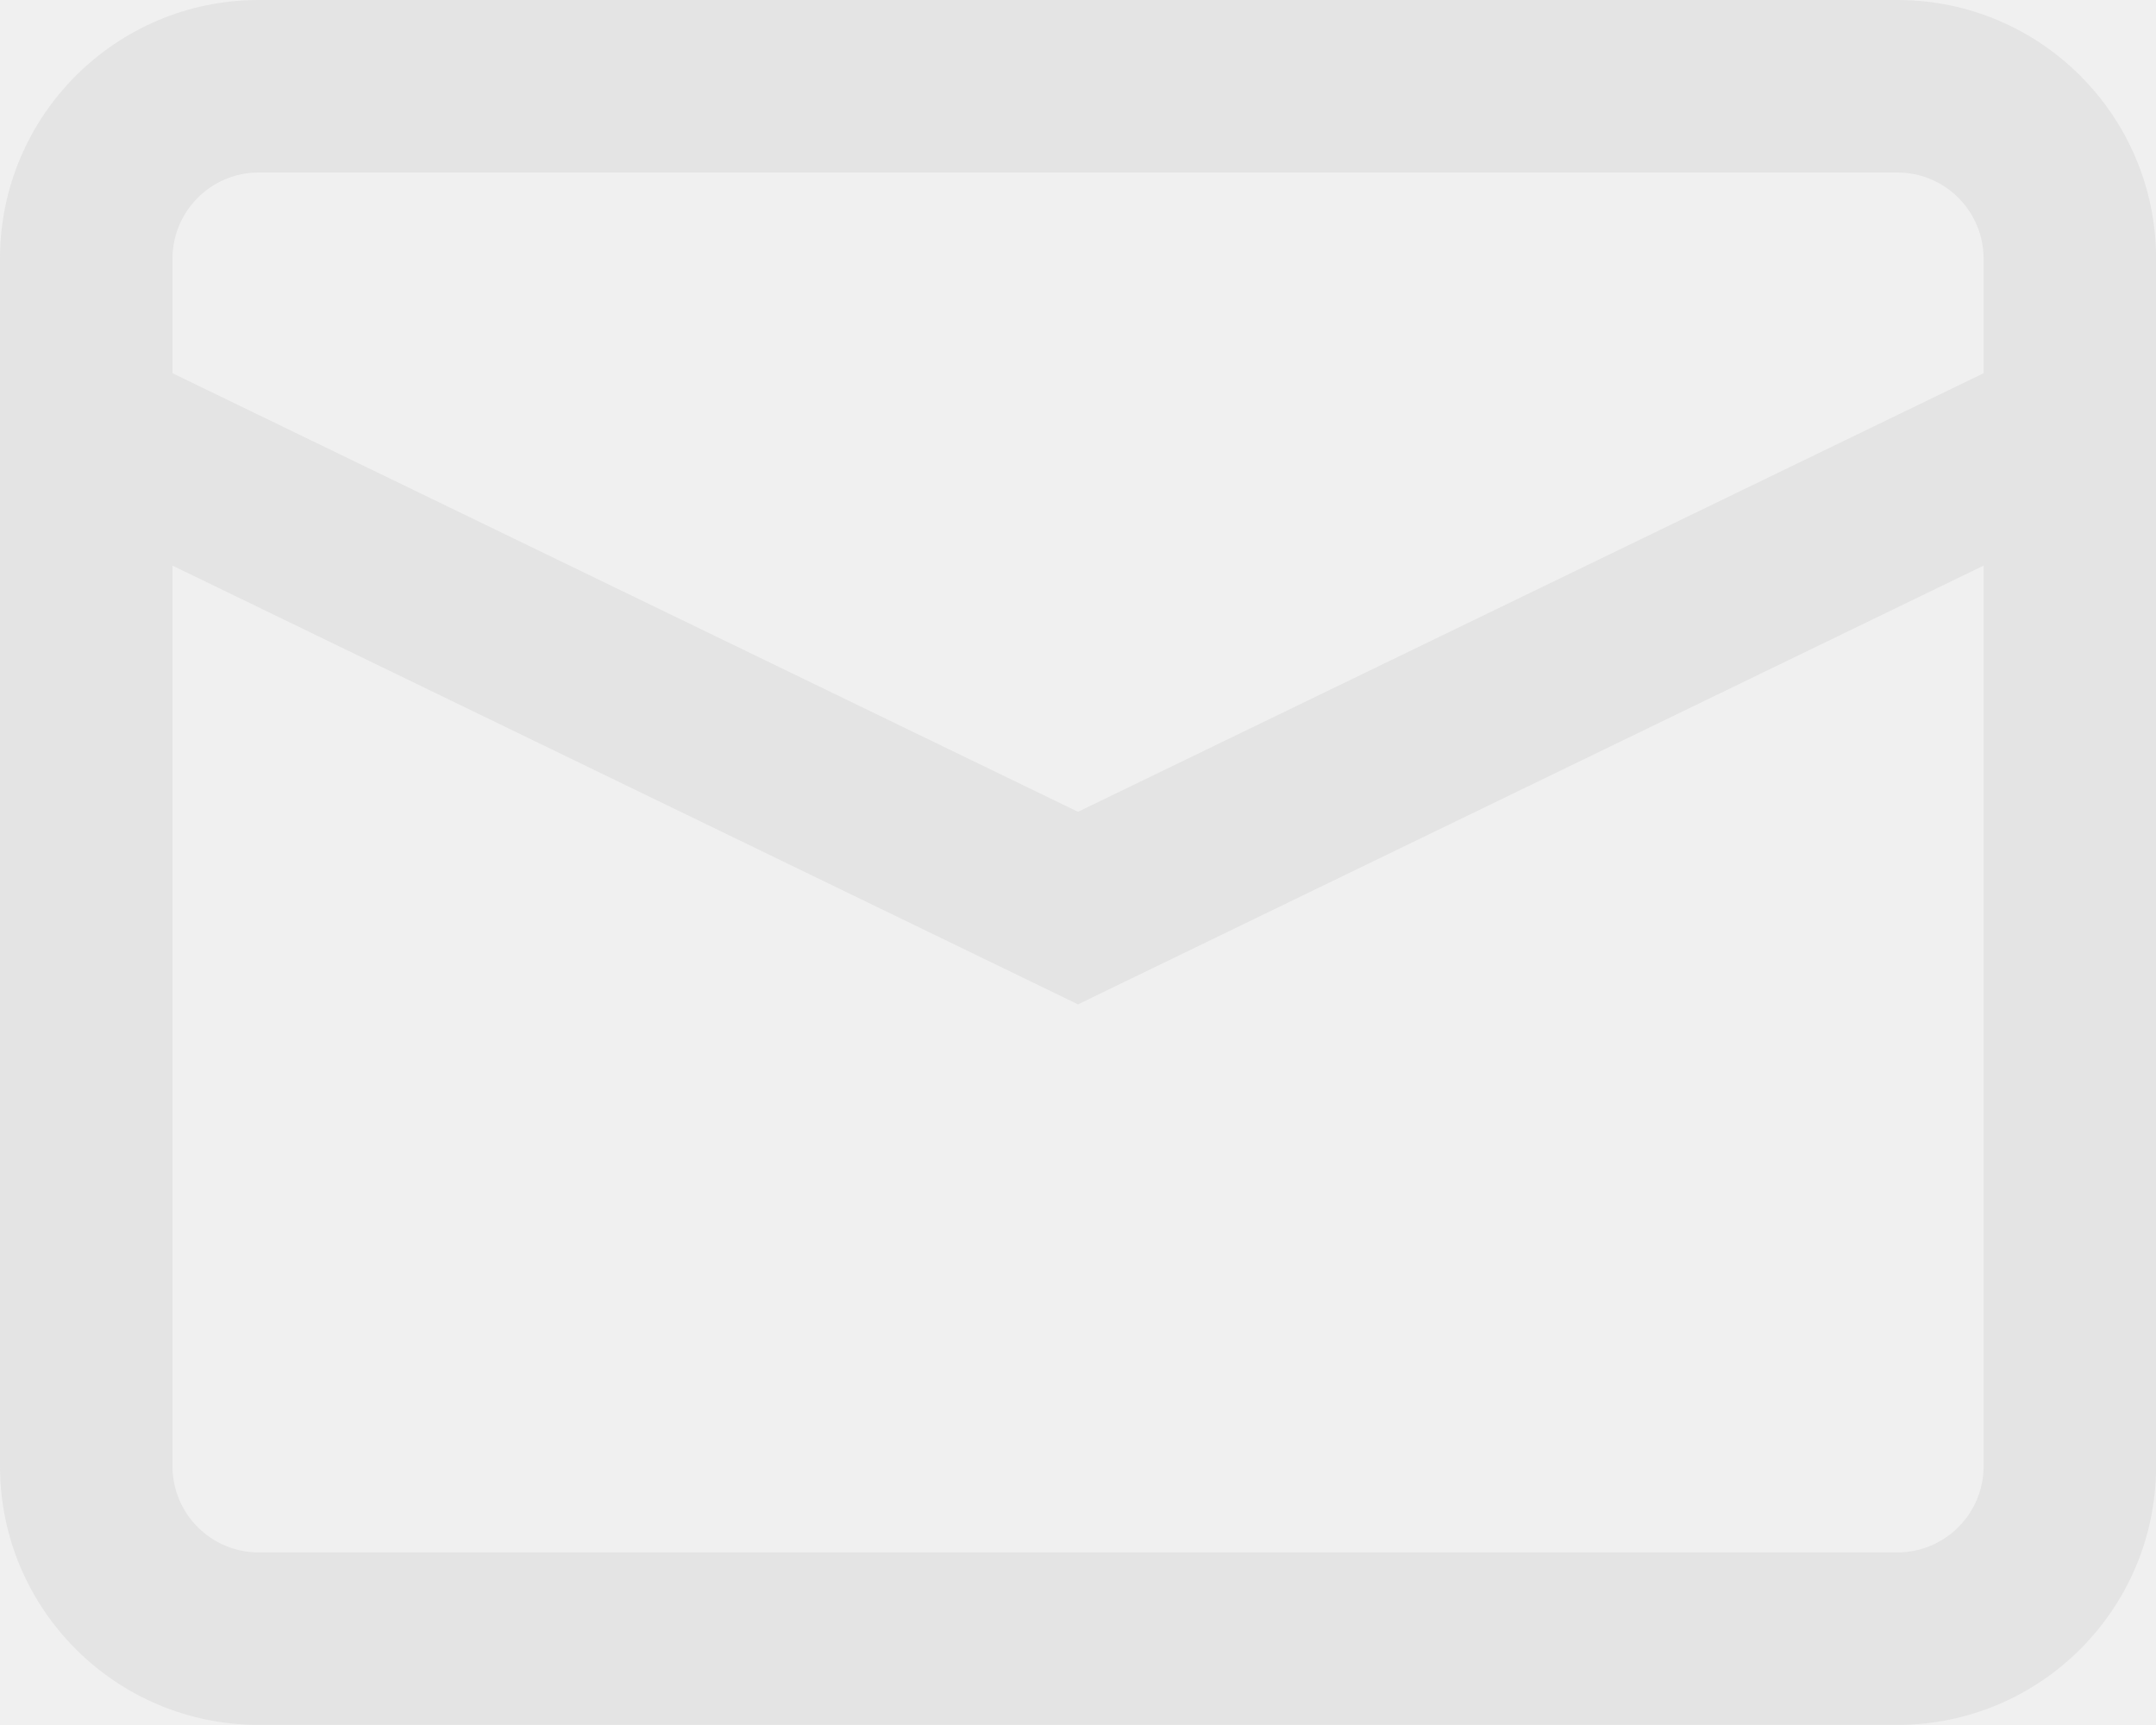
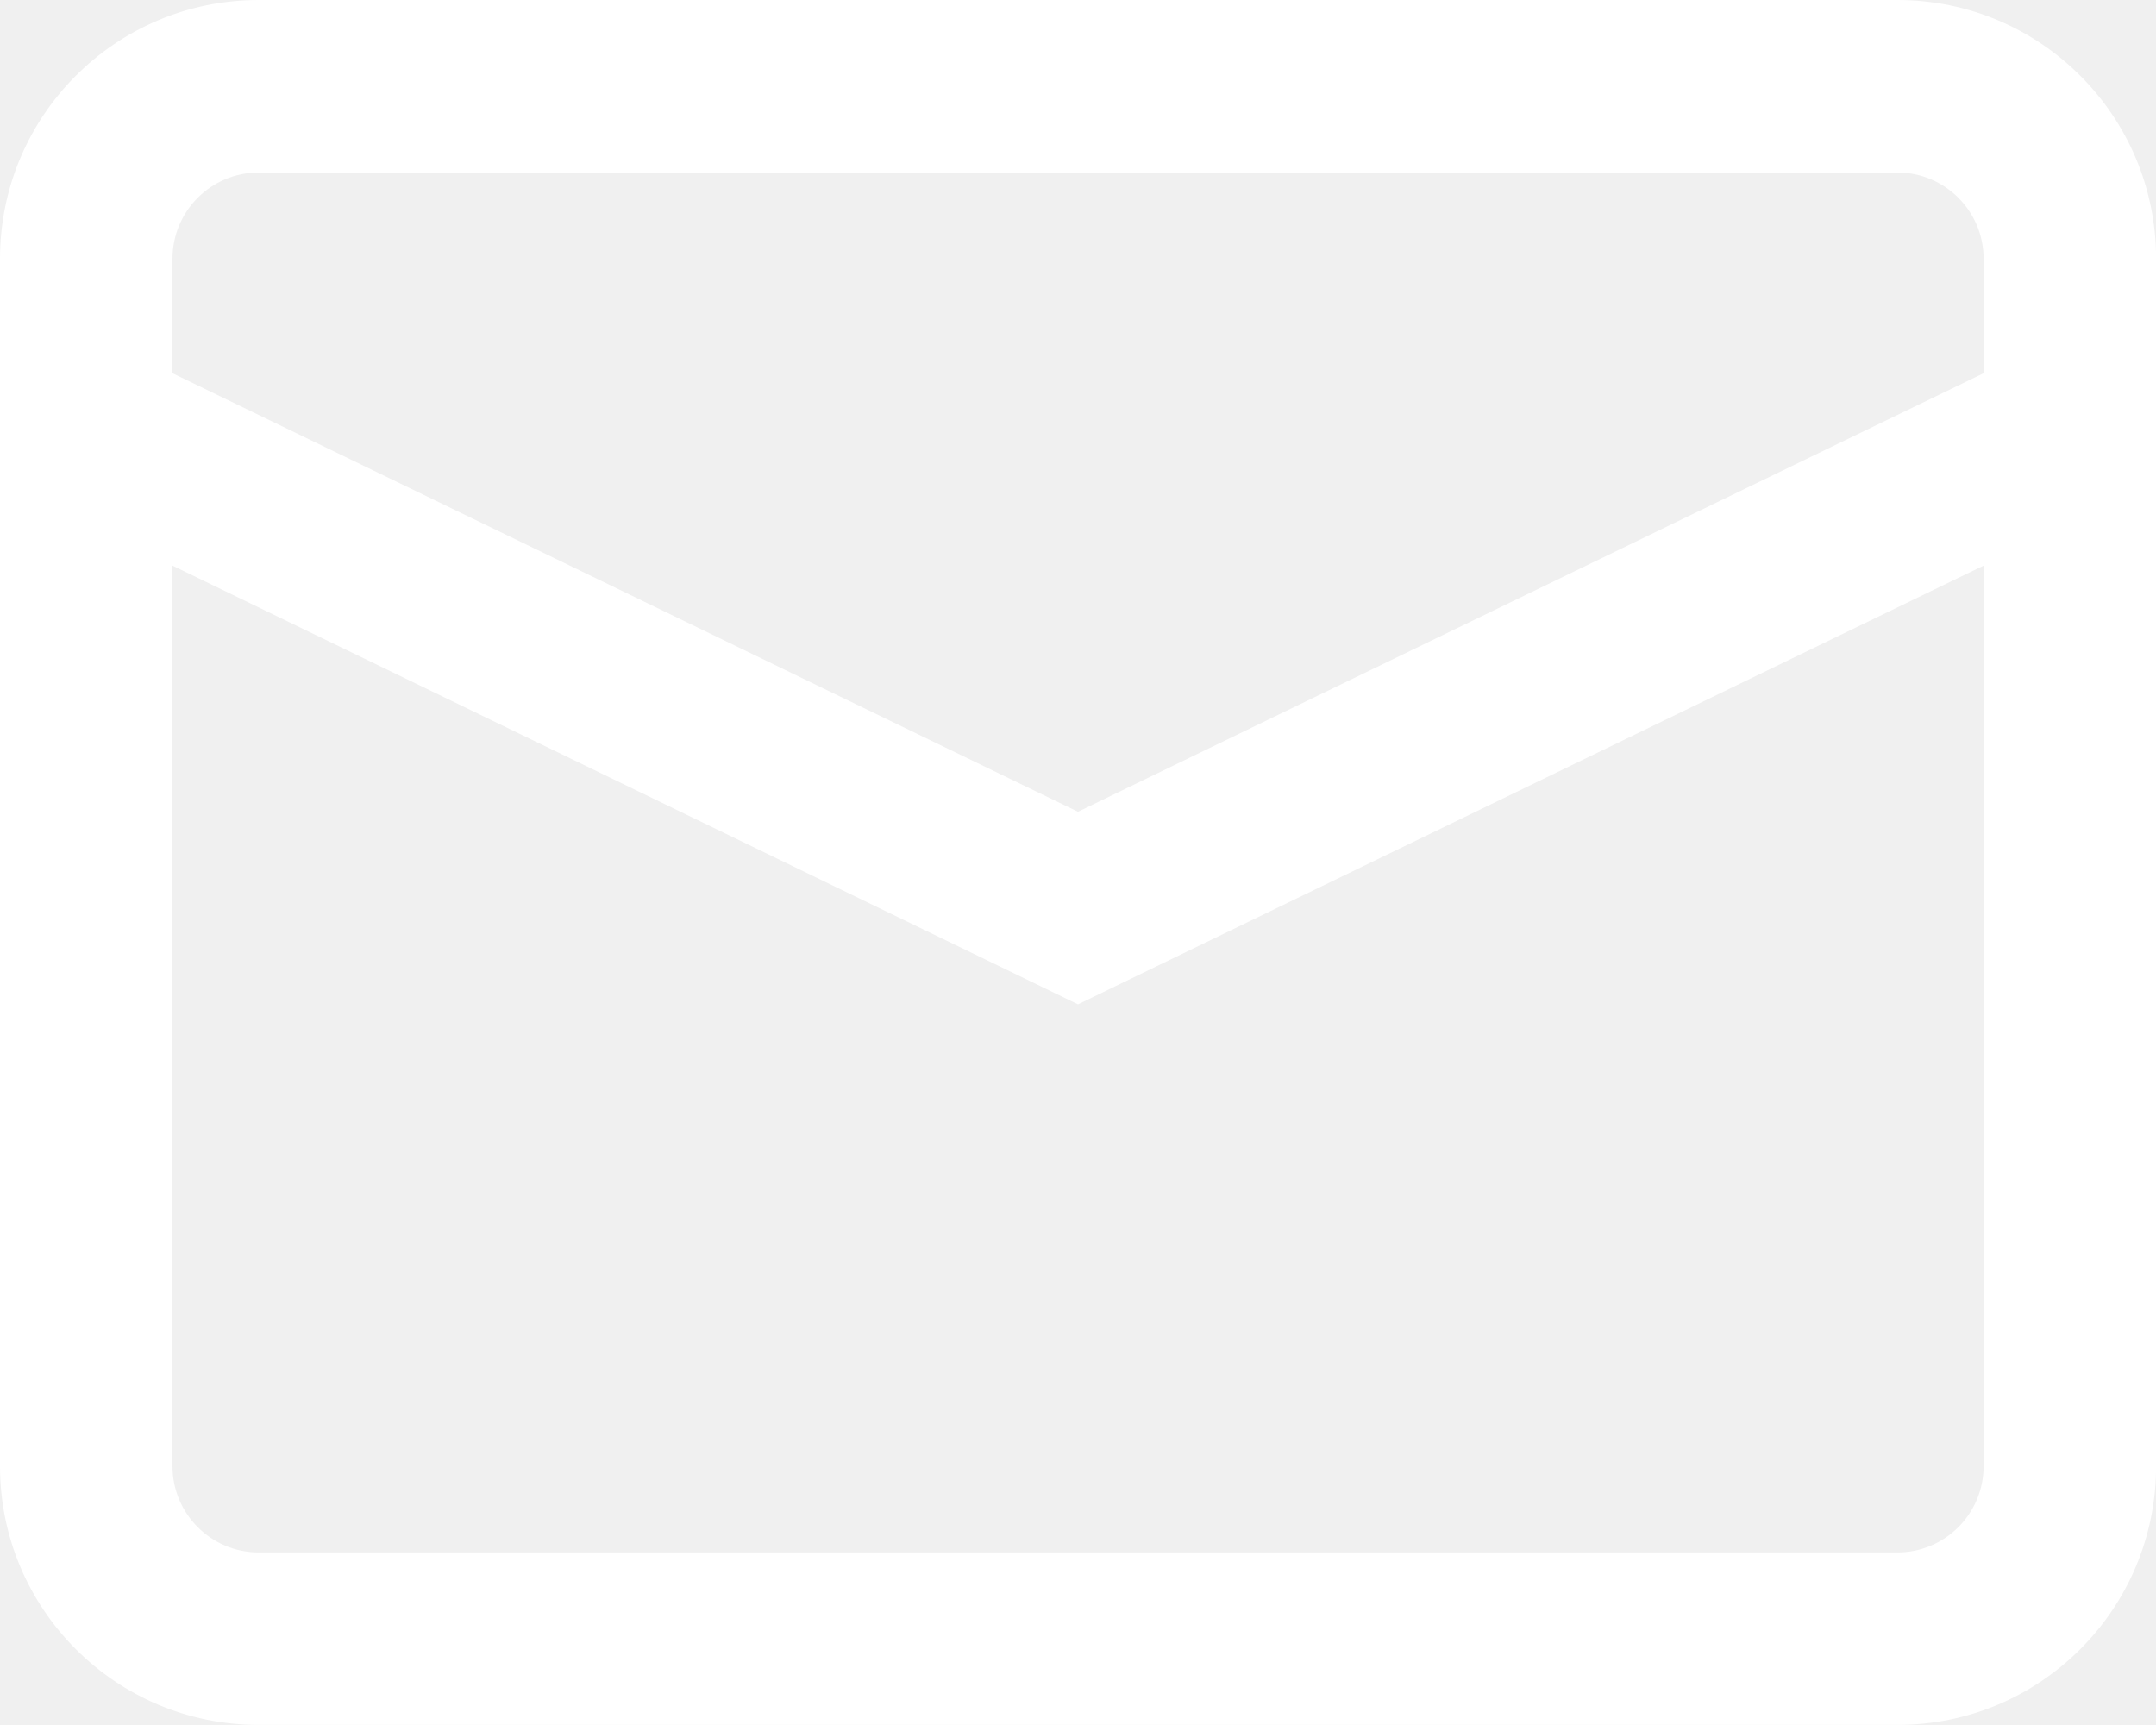
<svg xmlns="http://www.w3.org/2000/svg" width="25" height="20" viewBox="0 0 25 20" fill="none">
-   <path d="M22.001 0C23.658 0 25.001 1.343 25.001 3V16.999C25.001 18.656 23.658 19.999 22.001 19.999H3C1.343 19.999 0 18.656 0 16.999V3C2.70589e-05 1.343 1.343 0 3 0H22.001ZM12.929 11.437L12.5 11.645L12.071 11.437L2 6.558V16.999C2 17.551 2.448 17.999 3 17.999H22.001C22.553 17.999 23.001 17.551 23.001 16.999V6.558L12.929 11.437ZM3 2C2.448 2 2 2.448 2 3V4.327L12.5 9.412L23.001 4.327V3C23.001 2.448 22.553 2 22.001 2H3Z" fill="#E4E4E4" />
+   <path d="M22.001 0C23.658 0 25.001 1.343 25.001 3V16.999C25.001 18.656 23.658 19.999 22.001 19.999H3C1.343 19.999 0 18.656 0 16.999V3C2.70589e-05 1.343 1.343 0 3 0H22.001ZM12.929 11.437L12.5 11.645L12.071 11.437L2 6.558V16.999C2 17.551 2.448 17.999 3 17.999H22.001C22.553 17.999 23.001 17.551 23.001 16.999V6.558L12.929 11.437ZM3 2C2.448 2 2 2.448 2 3V4.327L12.5 9.412L23.001 4.327V3C23.001 2.448 22.553 2 22.001 2H3Z" fill="#FFFFFF" />
</svg>
